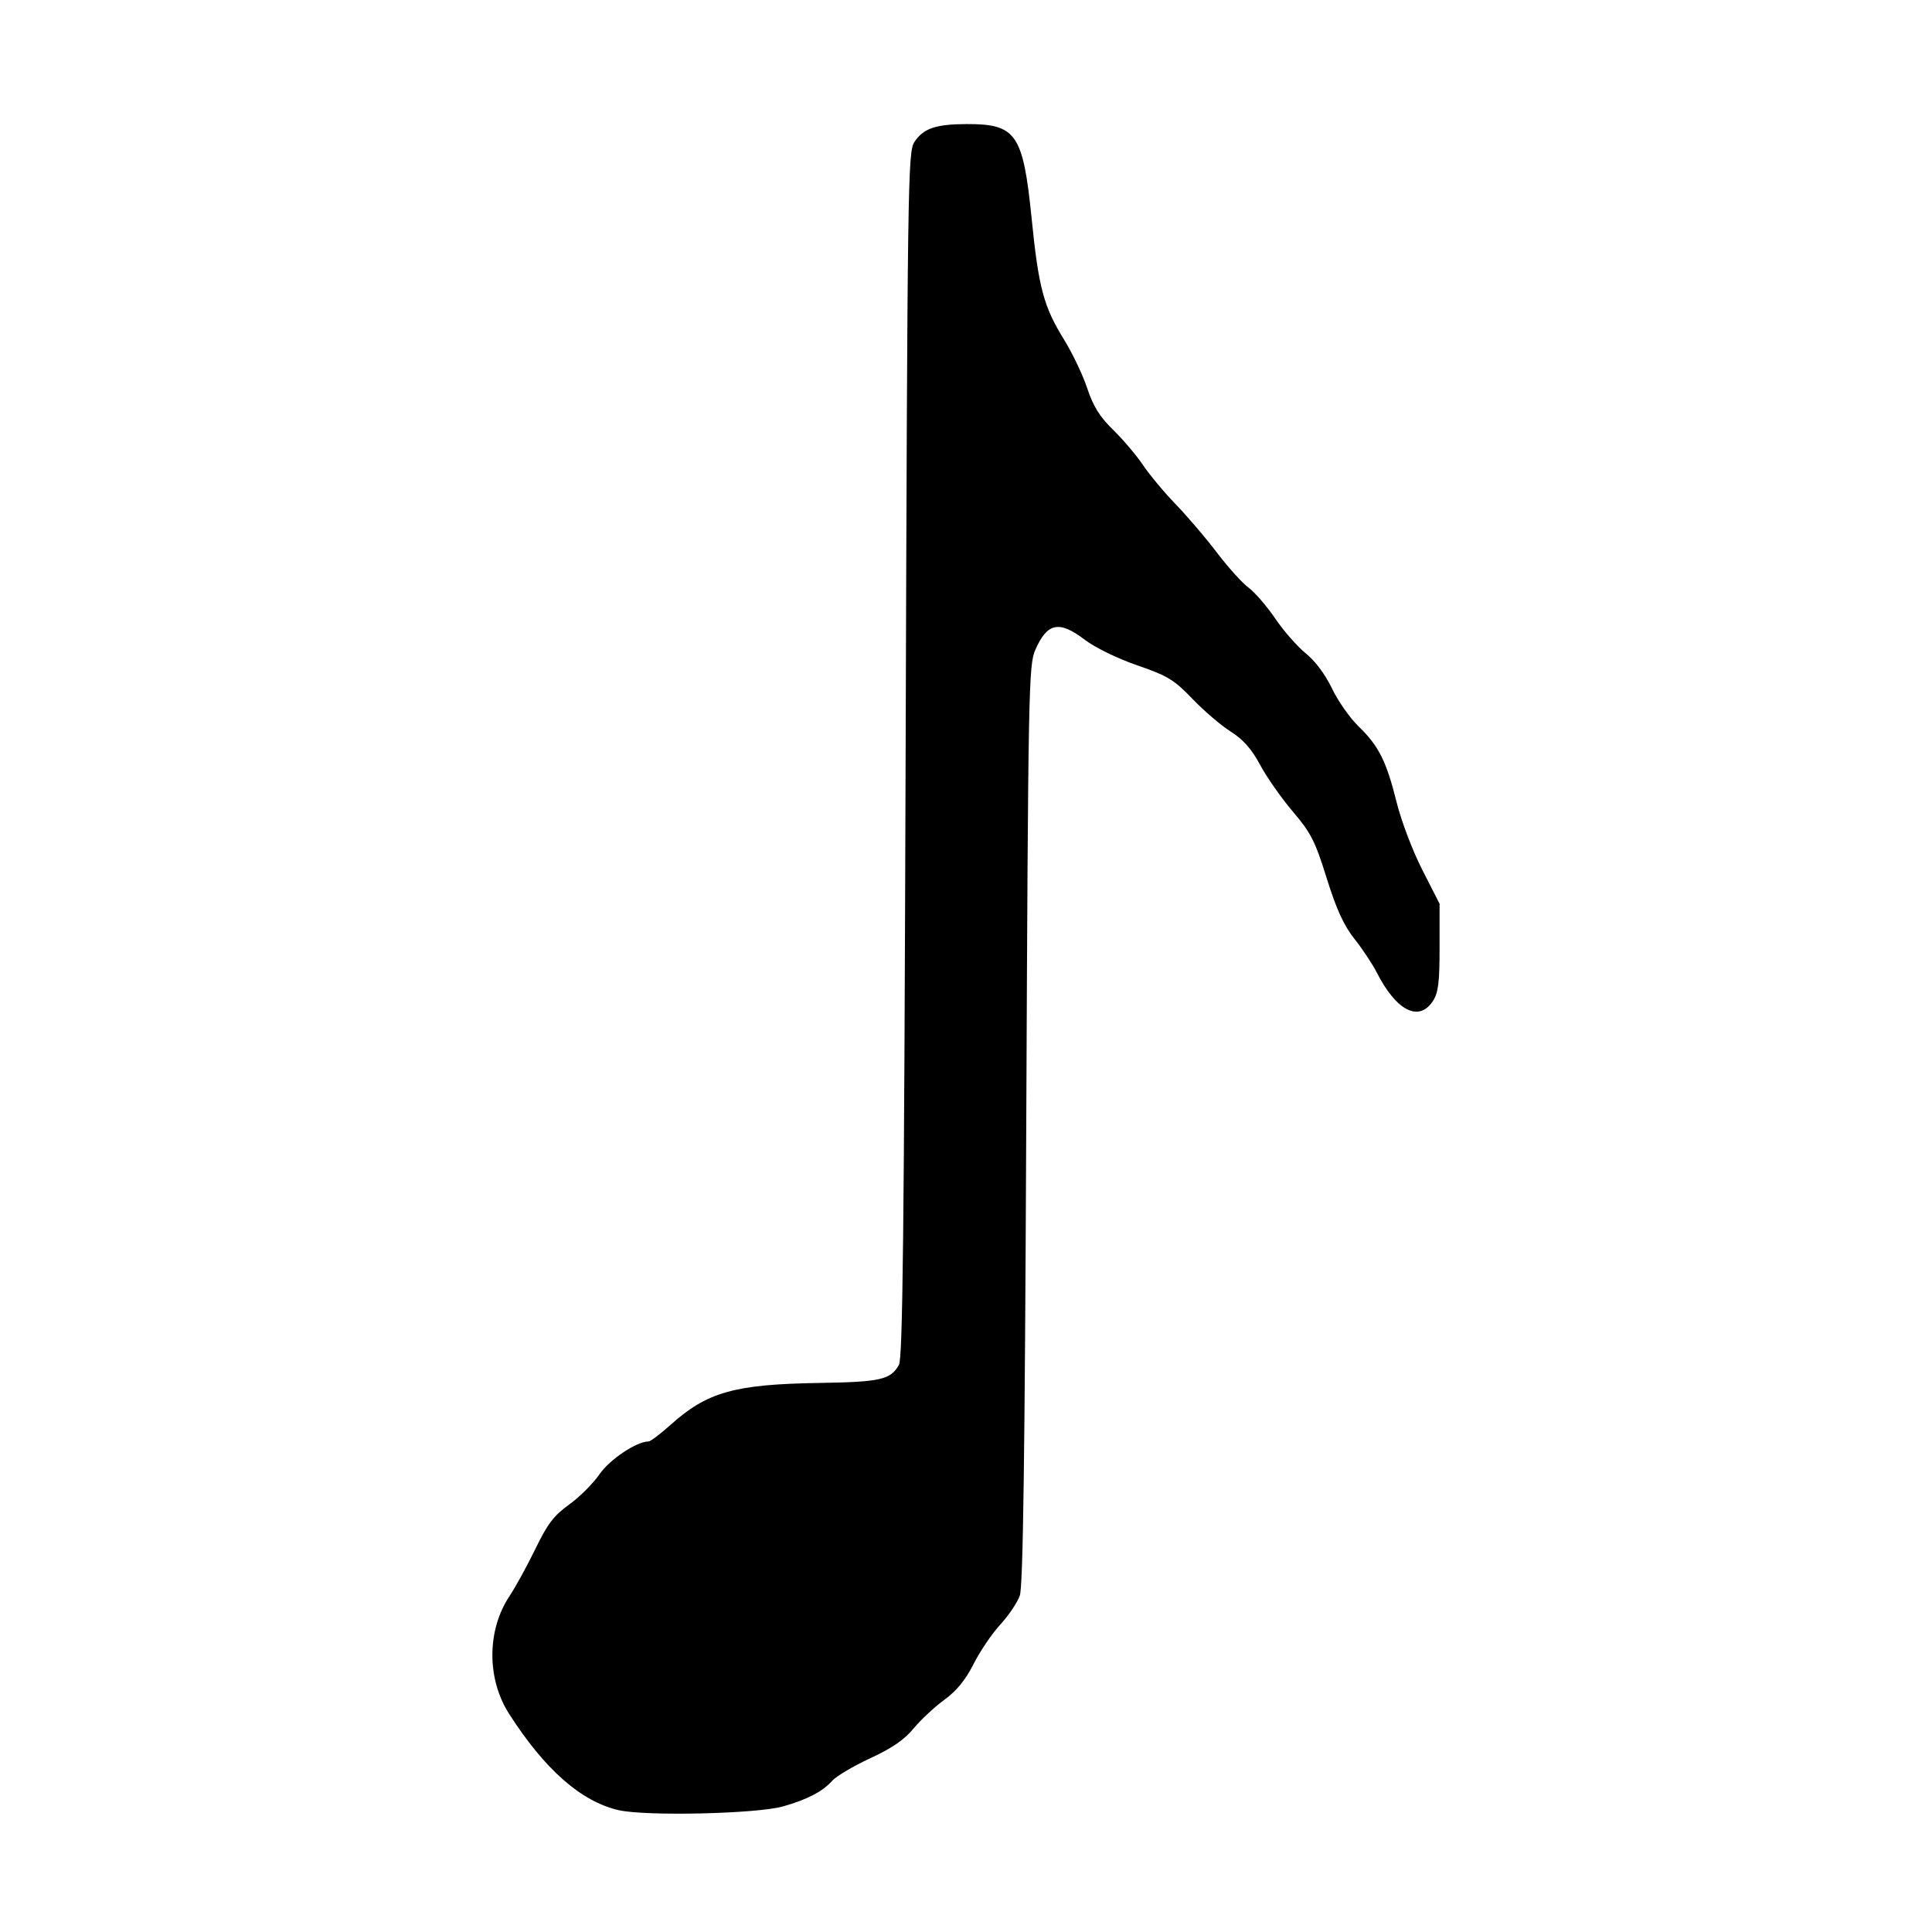
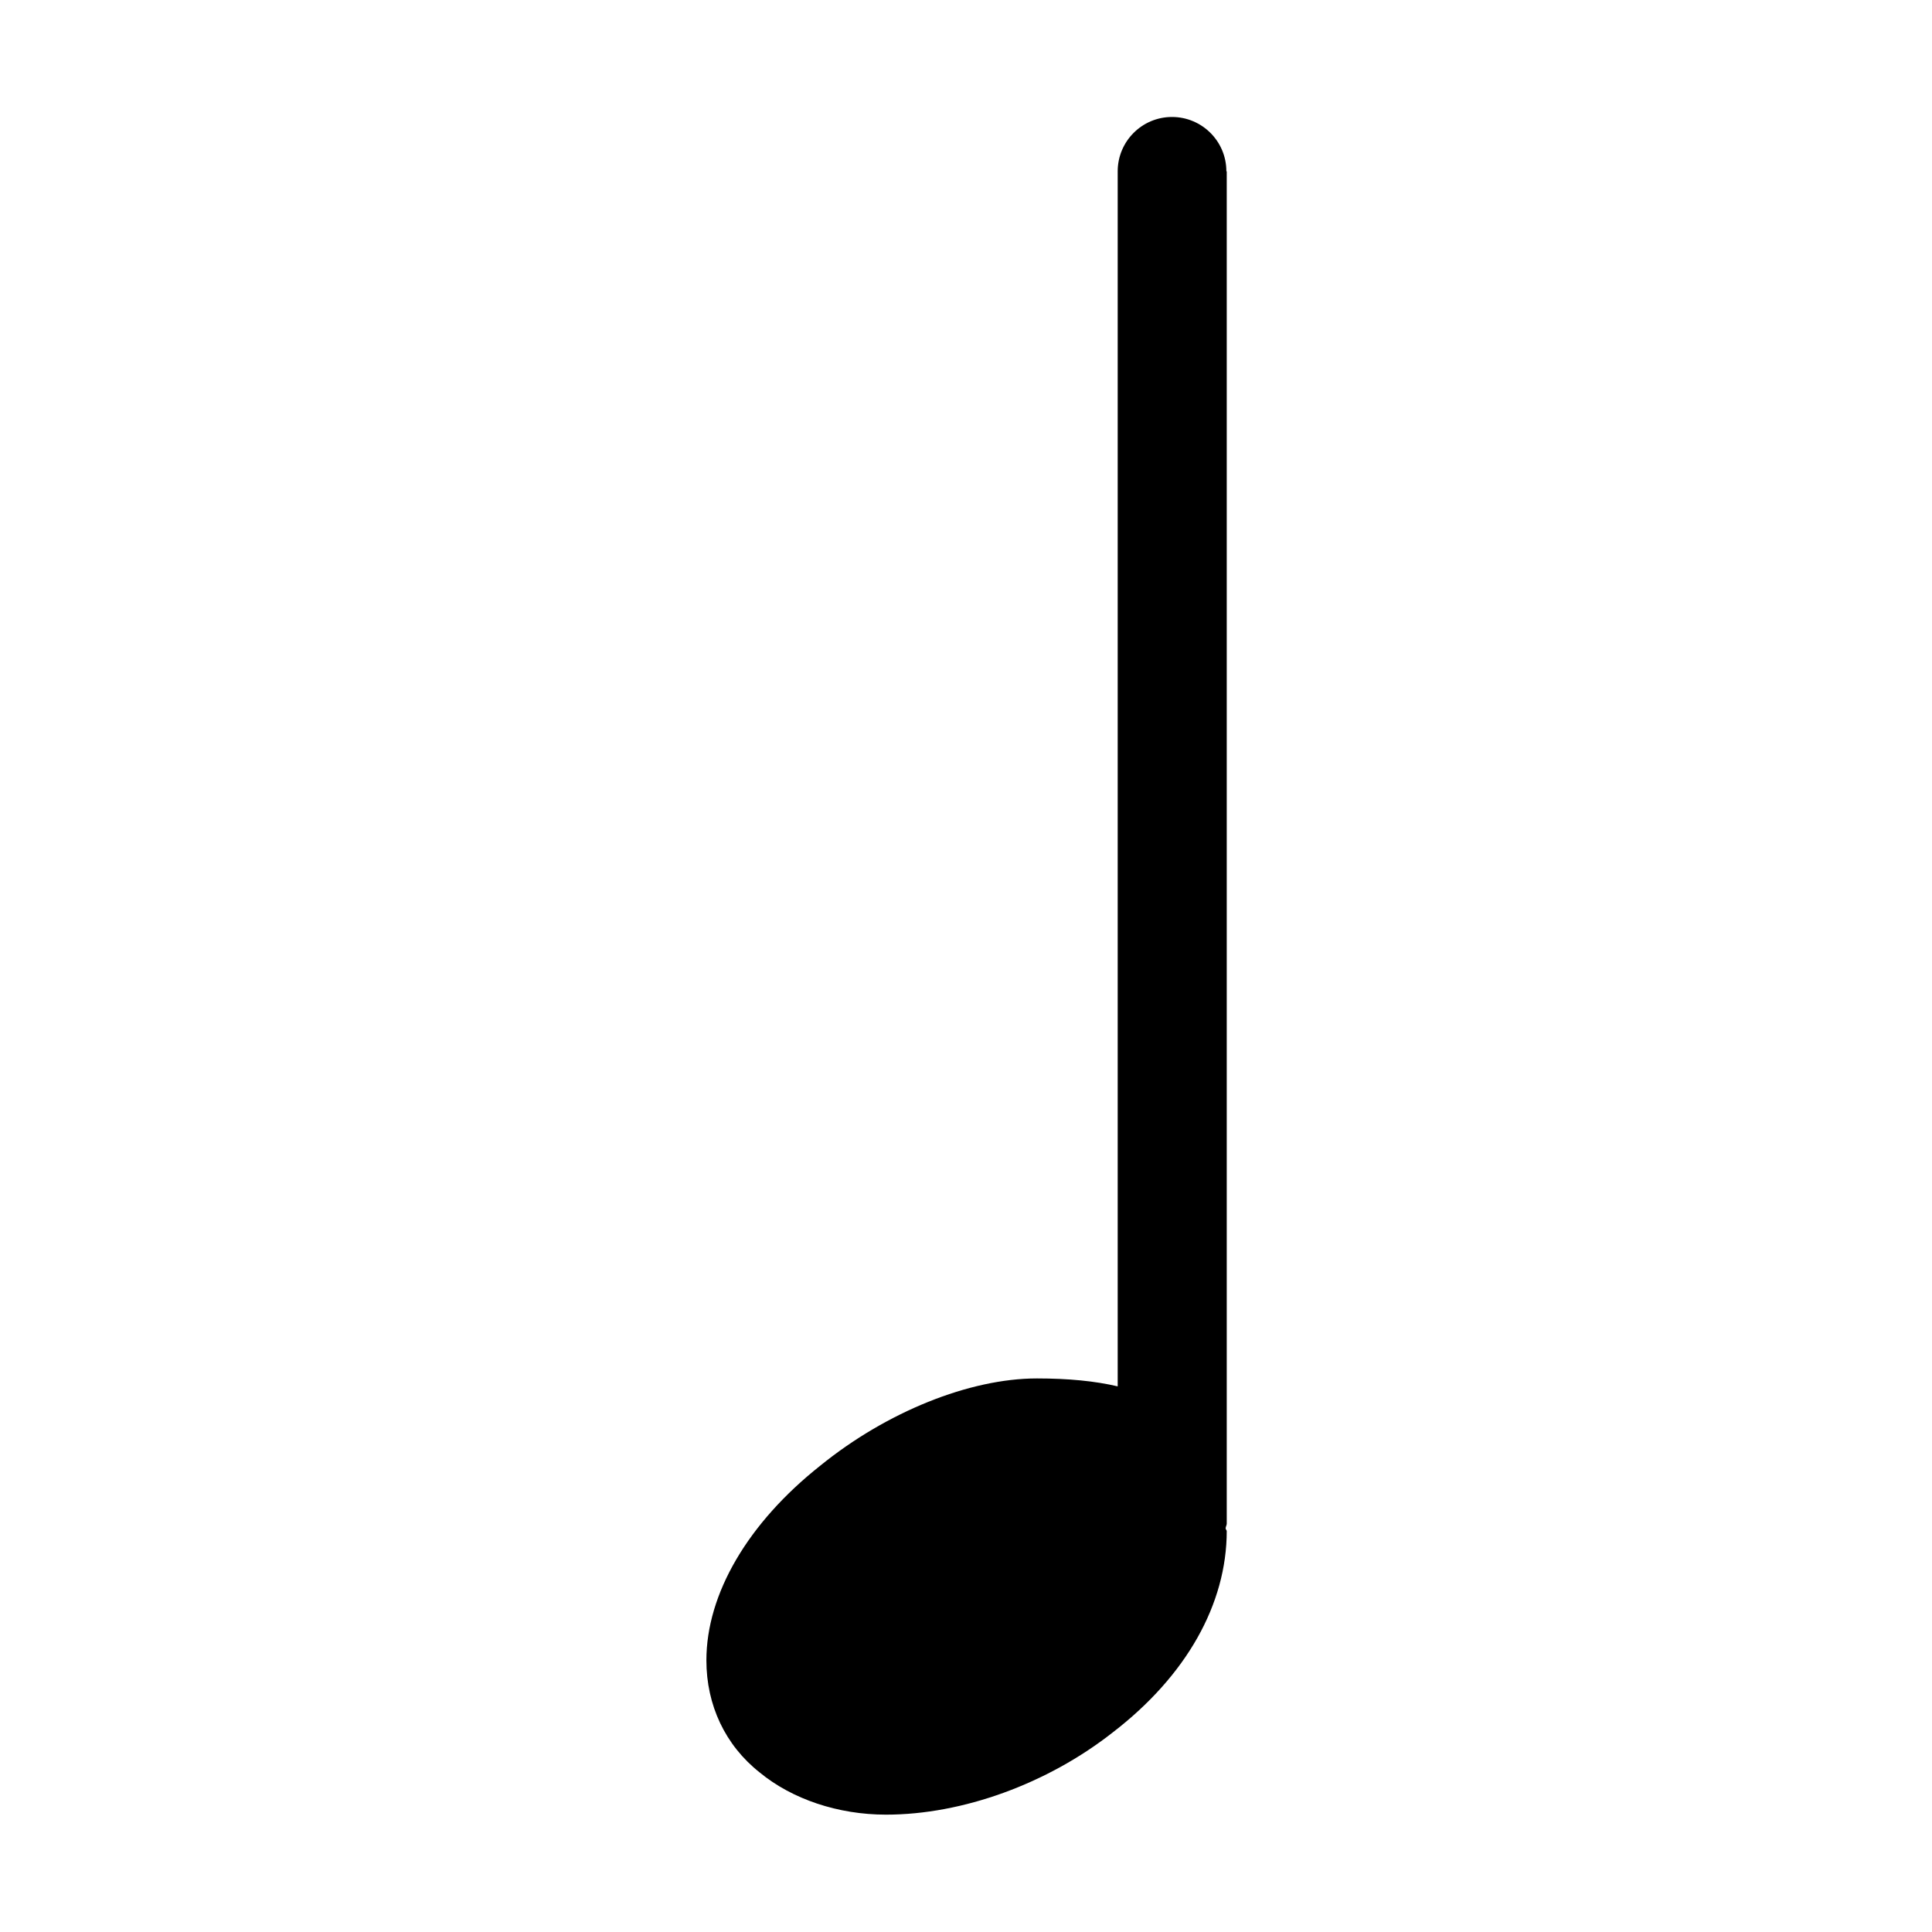
- <svg xmlns="http://www.w3.org/2000/svg" width="256" height="256" viewBox="0 0 32 32">
-   <path d="M10.247,29.982C9.626,29.840 9.022,29.309 8.430,28.383C8.061,27.804 8.064,27.002 8.438,26.438C8.541,26.283 8.735,25.928 8.870,25.650C9.069,25.239 9.174,25.102 9.427,24.920C9.598,24.797 9.824,24.572 9.929,24.419C10.098,24.173 10.544,23.875 10.743,23.875C10.774,23.875 10.936,23.752 11.103,23.603C11.712,23.056 12.164,22.928 13.567,22.906C14.583,22.890 14.749,22.853 14.889,22.608C14.952,22.497 14.975,20.410 15.000,12.497C15.030,3.025 15.037,2.517 15.144,2.354C15.292,2.127 15.497,2.057 16.010,2.055C16.833,2.053 16.946,2.216 17.088,3.627C17.203,4.770 17.287,5.080 17.624,5.625C17.762,5.848 17.935,6.211 18.008,6.431C18.108,6.731 18.215,6.903 18.436,7.119C18.599,7.277 18.820,7.538 18.929,7.699C19.037,7.860 19.283,8.156 19.476,8.355C19.669,8.555 19.977,8.916 20.160,9.158C20.344,9.400 20.579,9.660 20.683,9.736C20.786,9.813 20.985,10.043 21.124,10.248C21.263,10.453 21.490,10.711 21.629,10.823C21.783,10.947 21.951,11.172 22.062,11.403C22.161,11.611 22.359,11.894 22.502,12.031C22.836,12.354 22.964,12.610 23.133,13.290C23.208,13.594 23.399,14.097 23.557,14.406L23.844,14.969L23.844,15.690C23.844,16.275 23.823,16.443 23.733,16.581C23.501,16.934 23.128,16.744 22.803,16.107C22.733,15.969 22.567,15.718 22.434,15.551C22.257,15.327 22.135,15.061 21.974,14.545C21.782,13.929 21.713,13.794 21.410,13.438C21.220,13.214 20.977,12.867 20.870,12.666C20.729,12.404 20.592,12.249 20.384,12.117C20.224,12.016 19.939,11.772 19.750,11.575C19.446,11.258 19.341,11.194 18.836,11.020C18.511,10.908 18.138,10.726 17.971,10.599C17.543,10.272 17.346,10.312 17.148,10.764C17.037,11.019 17.030,11.385 16.998,18.625C16.974,24.206 16.945,26.274 16.891,26.428C16.851,26.542 16.706,26.758 16.569,26.907C16.432,27.055 16.233,27.349 16.127,27.558C15.993,27.825 15.845,28.005 15.639,28.156C15.477,28.274 15.248,28.488 15.131,28.630C14.979,28.815 14.773,28.957 14.412,29.123C14.134,29.252 13.850,29.420 13.781,29.498C13.624,29.674 13.368,29.807 12.969,29.920C12.533,30.043 10.701,30.085 10.247,29.982Z" fill="#000" fill-rule="evenodd" />
+ <svg xmlns="http://www.w3.org/2000/svg" width="256" height="256" viewBox="0 0 512 512">
+   <path d="m325 45.4c0-8-6.5-14.4-14.4-14.4-8 0-14.4 6.5-14.4 14.4v322c-6-1.4-13-2.1-21.4-2.1-17.9 0-39.9 8.9-57.4 23.1-19.2 15.2-30.2 34-30.2 51.6 0 11.9 5 22.5 14.1 29.7 8.6 7.1 20.8 11.2 33.5 11.2 20.3 0 42.8-8.2 60.1-21.8 19.5-15 30.2-34 30.2-53.4l-.3-.6c0-.5.3-.9.3-1.3v-358.4z" fill="#000" />
</svg>
